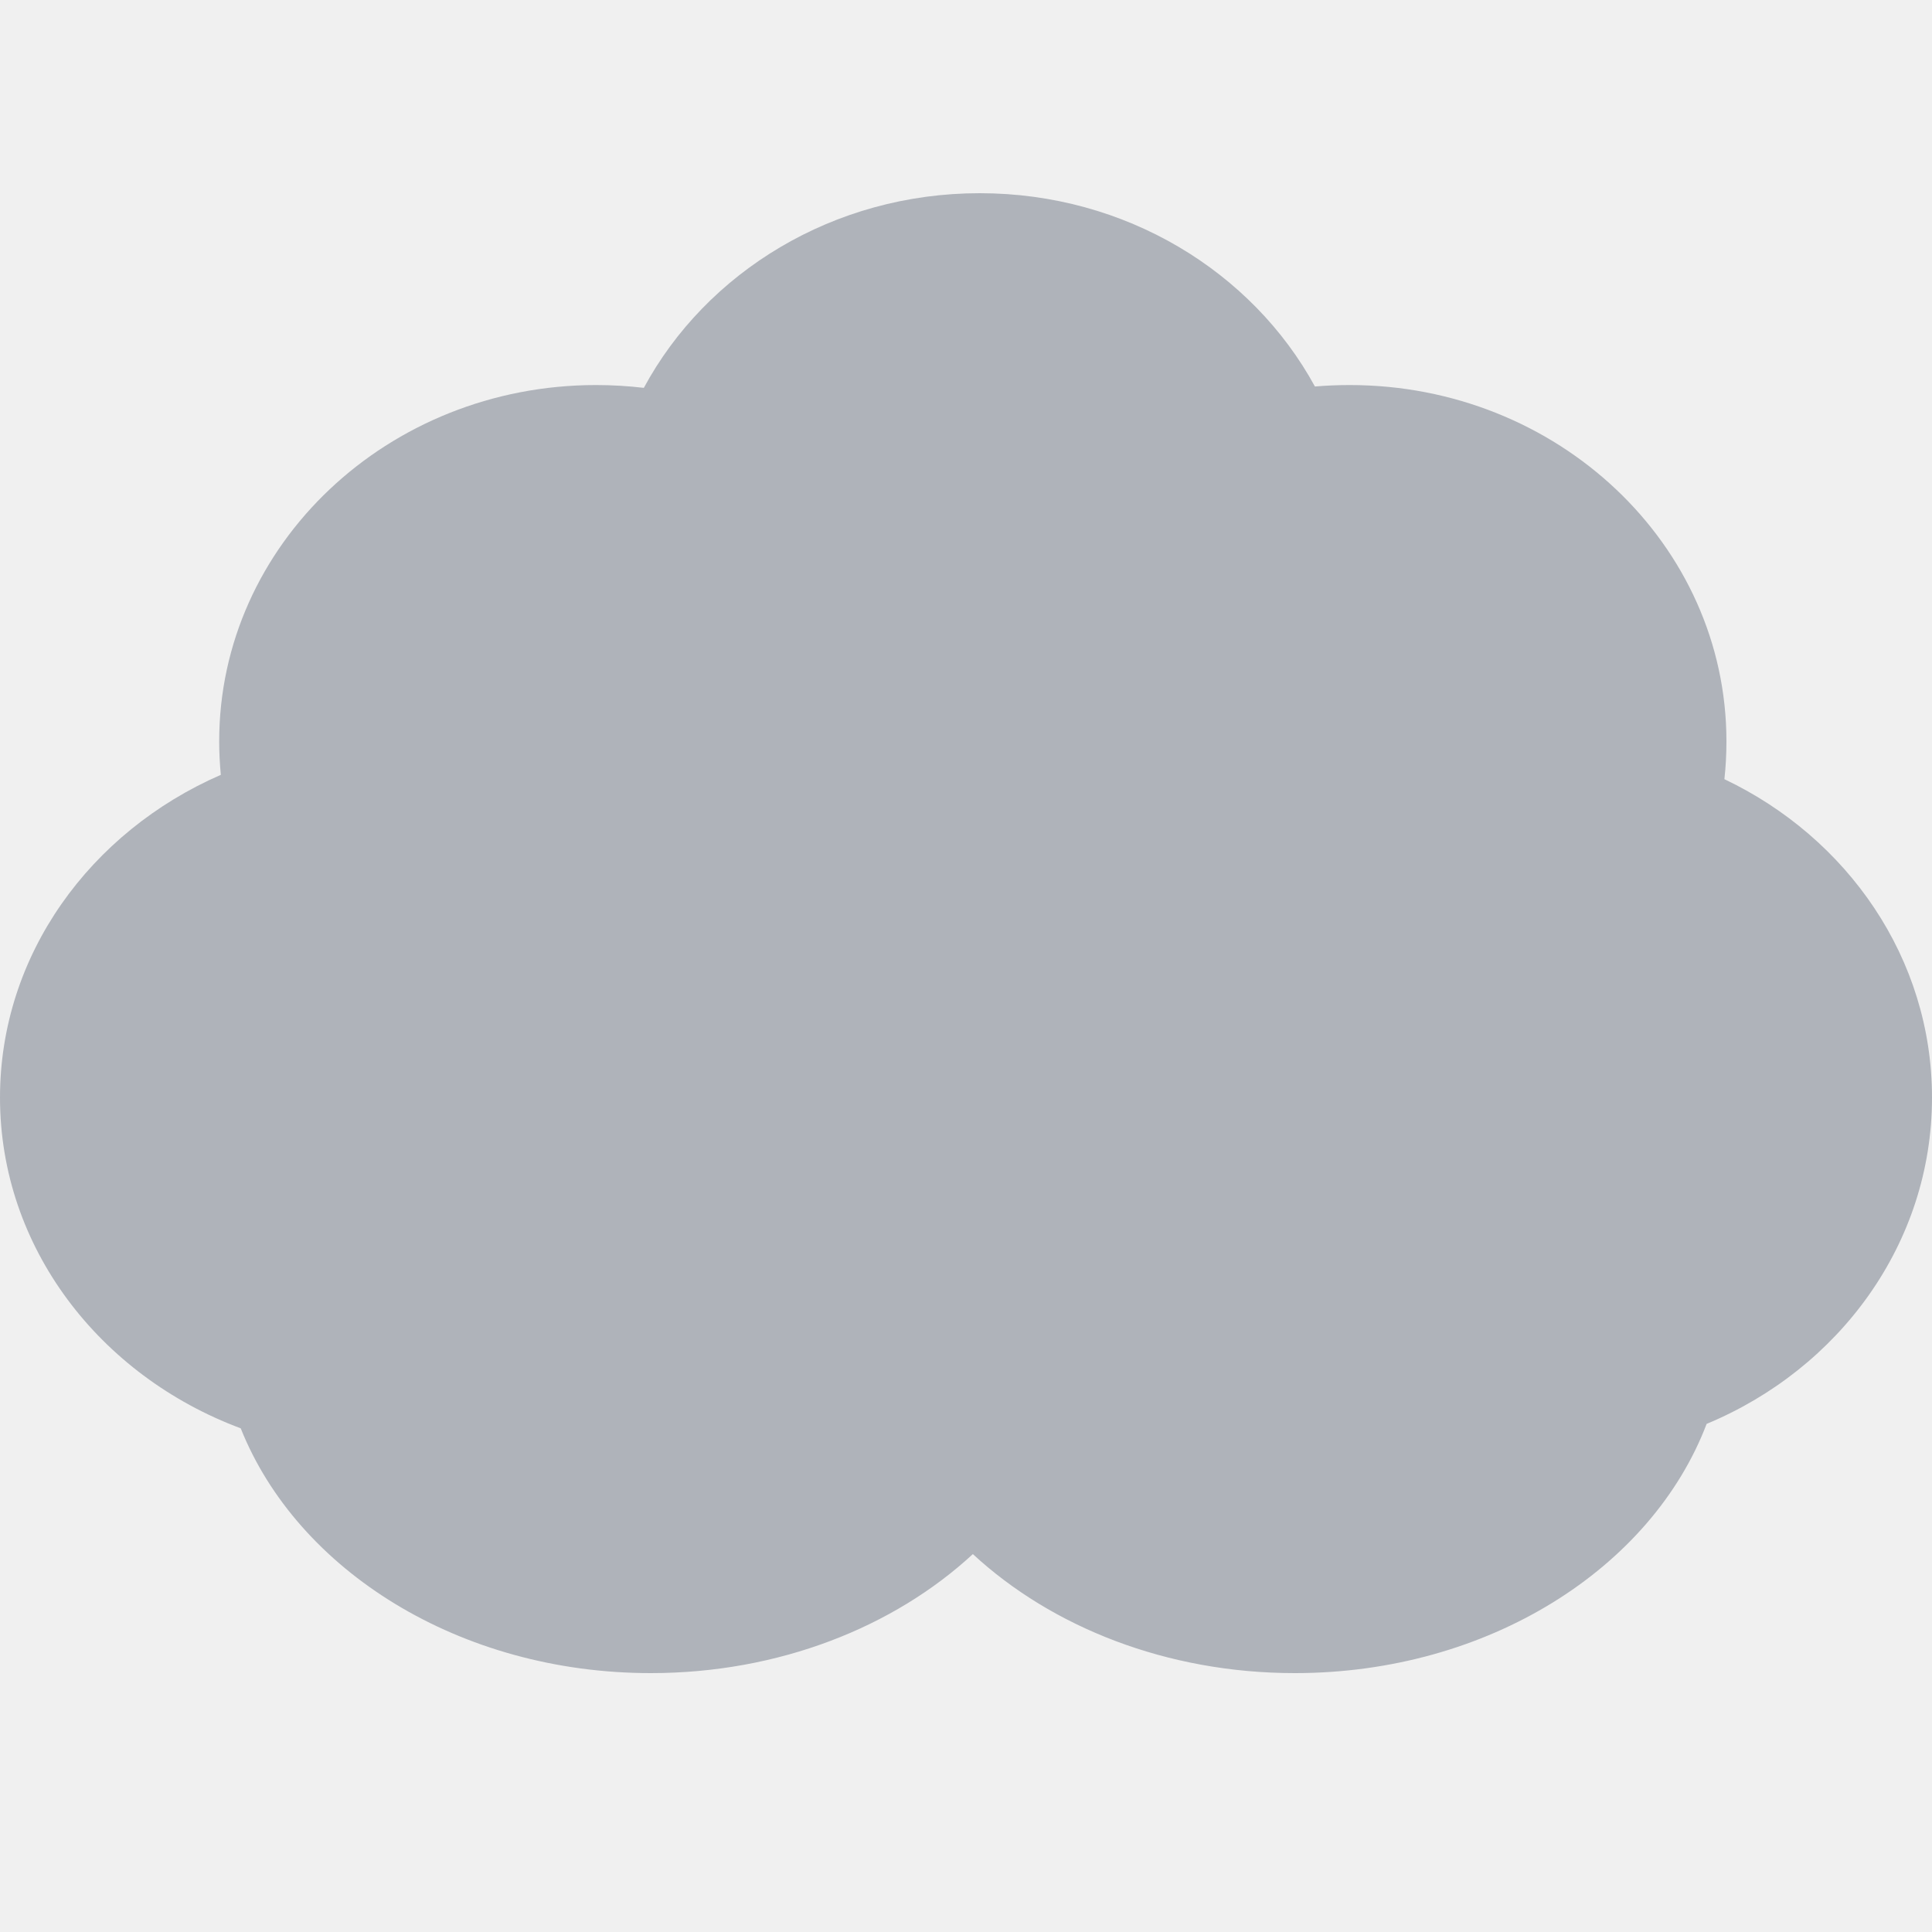
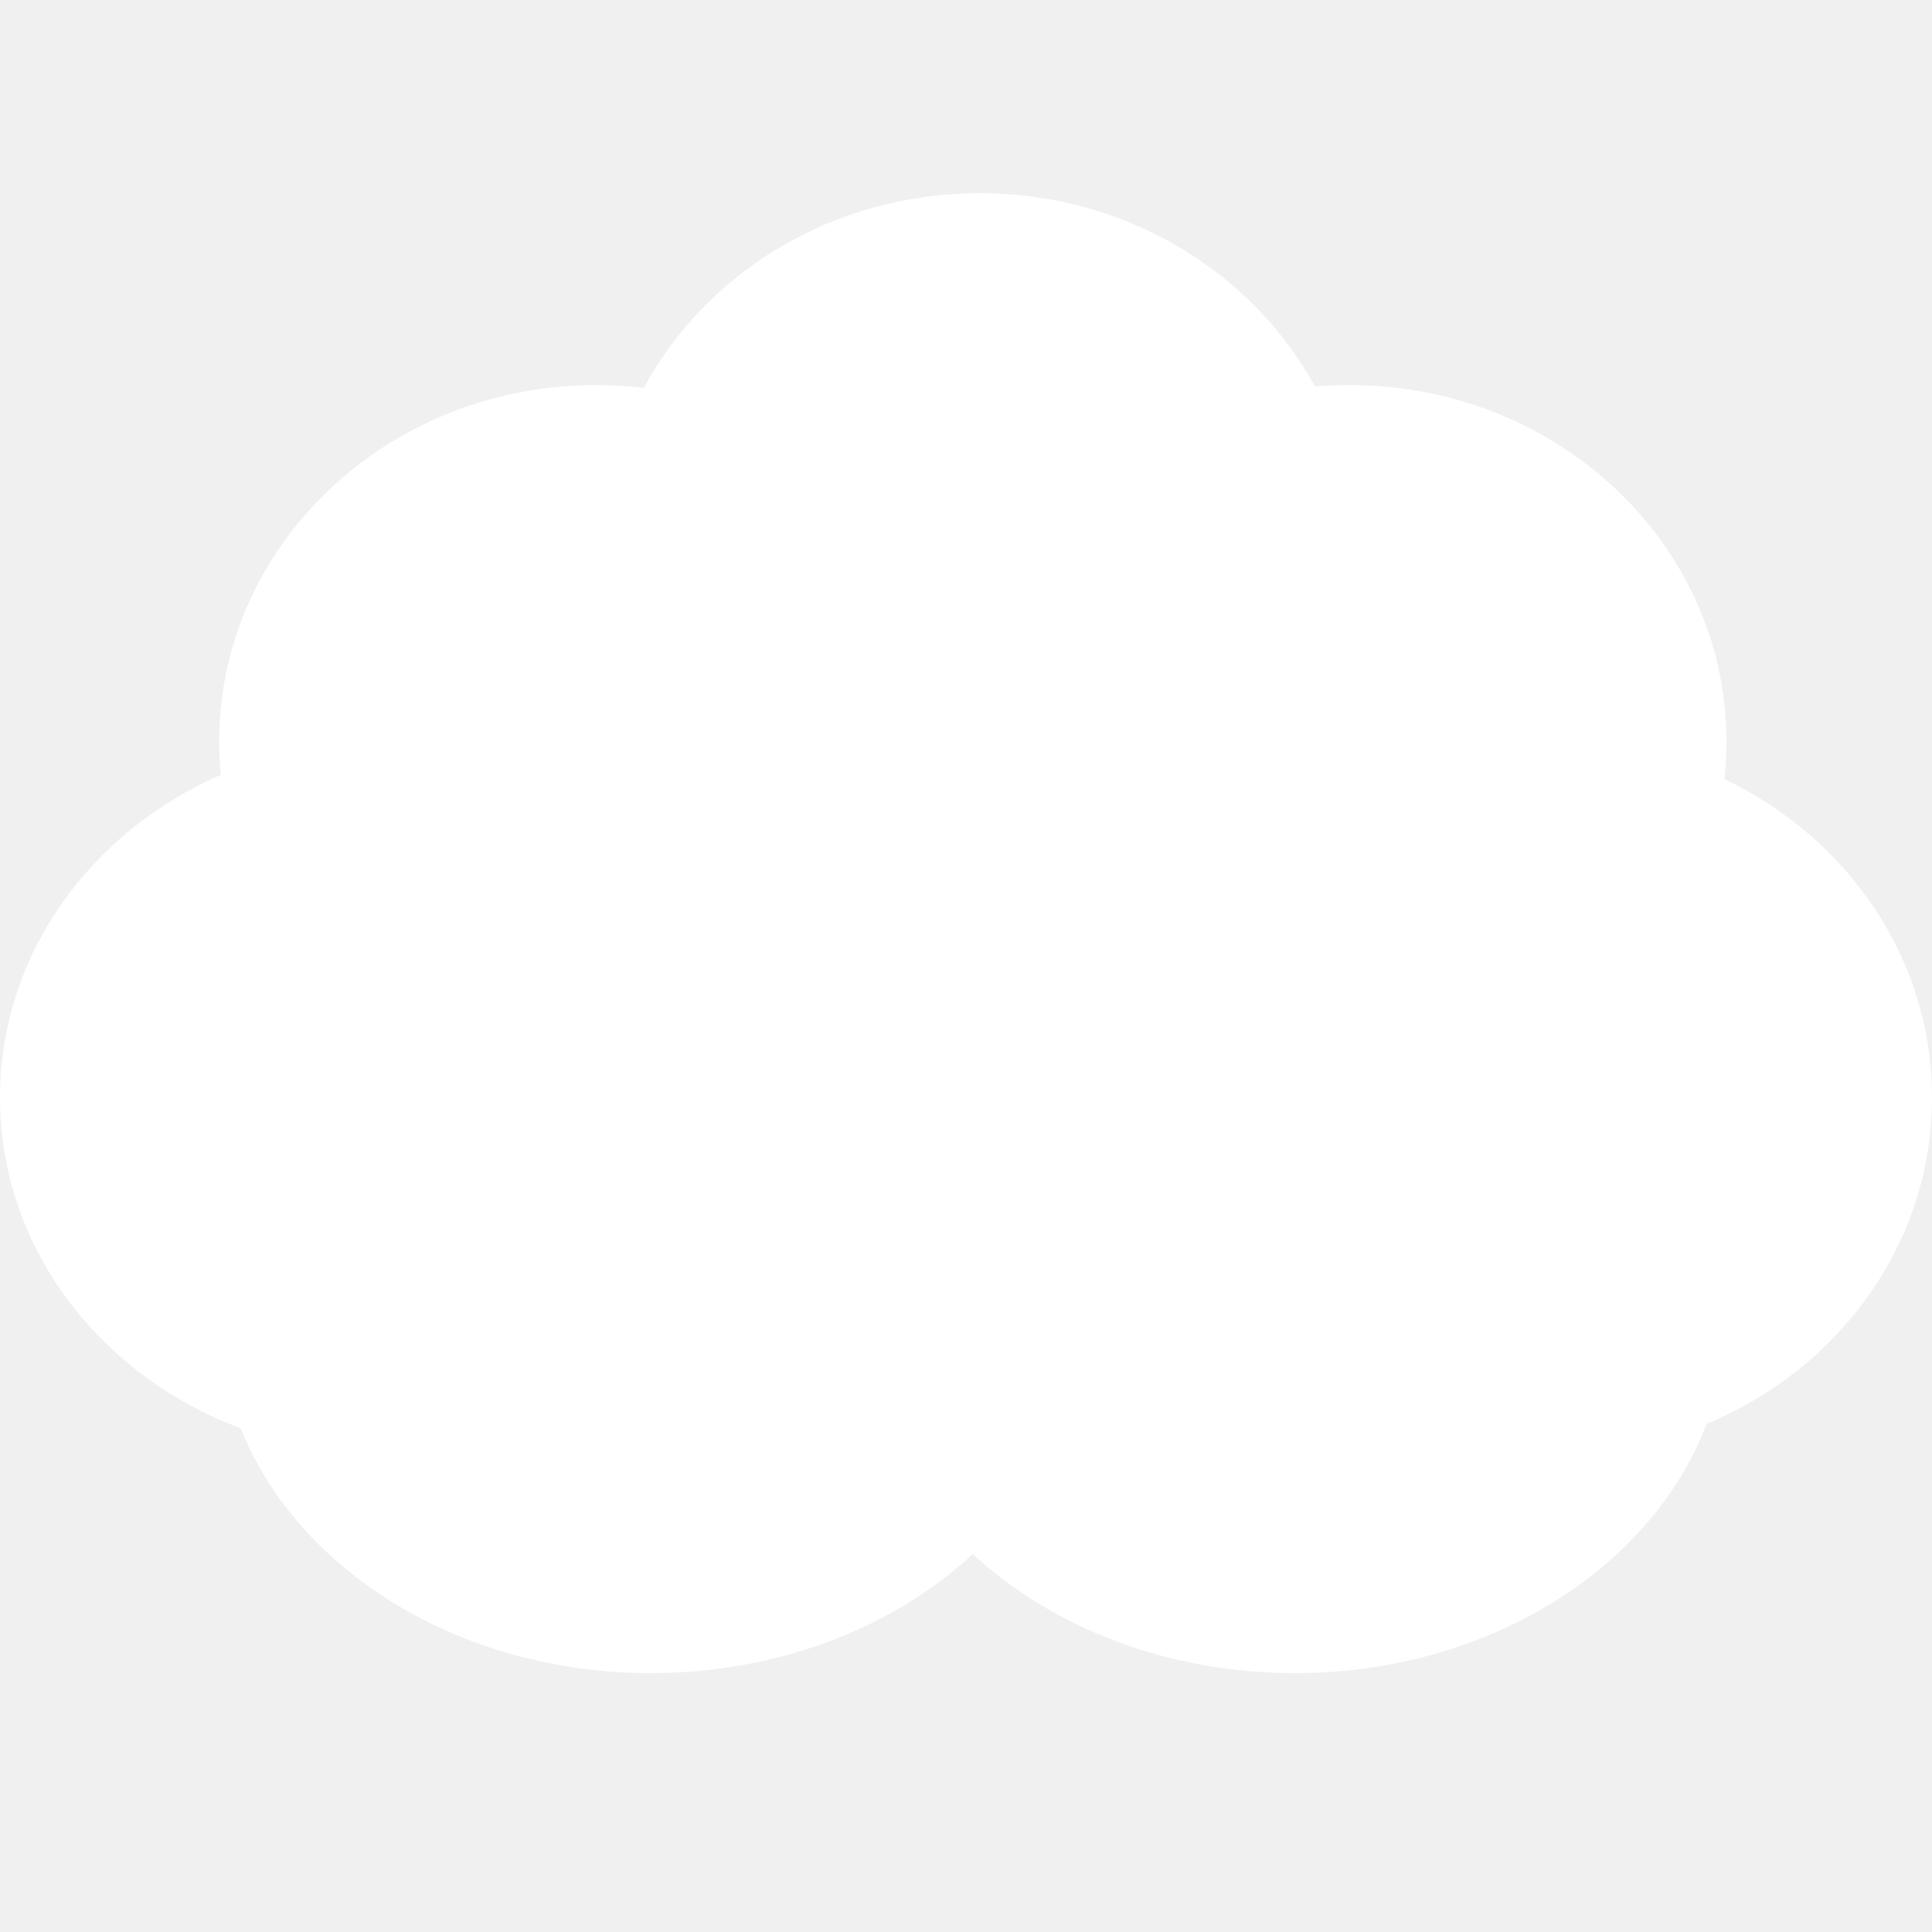
<svg xmlns="http://www.w3.org/2000/svg" width="20" height="20" viewBox="0 0 20 20" fill="none">
-   <g clip-path="url(#clip0_535_12022)">
-     <path fill-rule="evenodd" clip-rule="evenodd" d="M17.851 8.066C17.865 7.937 17.872 7.806 17.872 7.674C17.872 5.637 16.126 3.986 13.972 3.986C13.85 3.986 13.73 3.991 13.612 4.001C12.964 2.813 11.653 2 10.142 2C8.625 2 7.31 2.819 6.665 4.015C6.503 3.996 6.338 3.986 6.17 3.986C4.016 3.986 2.269 5.637 2.269 7.674C2.269 7.791 2.275 7.907 2.286 8.021C0.935 8.61 0 9.884 0 11.362C0 12.913 1.031 14.241 2.492 14.786C3.079 16.257 4.758 17.32 6.737 17.32C8.062 17.32 9.253 16.844 10.071 16.088C10.889 16.844 12.079 17.32 13.404 17.32C15.404 17.32 17.098 16.235 17.667 14.74C19.041 14.169 20 12.871 20 11.362C20 9.92 19.125 8.672 17.851 8.066Z" fill="#AFB3BA" />
+   <g clip-path="url(#clip0_535_12042)">
+     <path fill-rule="evenodd" clip-rule="evenodd" d="M17.851 8.066C17.865 7.937 17.872 7.806 17.872 7.674C17.872 5.637 16.126 3.986 13.972 3.986C13.85 3.986 13.73 3.991 13.612 4.001C12.964 2.813 11.653 2 10.142 2C8.625 2 7.31 2.819 6.665 4.015C6.503 3.996 6.338 3.986 6.17 3.986C4.016 3.986 2.269 5.637 2.269 7.674C2.269 7.791 2.275 7.907 2.286 8.021C0.935 8.61 0 9.884 0 11.362C0 12.913 1.031 14.241 2.492 14.786C3.079 16.257 4.758 17.32 6.737 17.32C8.062 17.32 9.253 16.844 10.071 16.088C10.889 16.844 12.079 17.32 13.404 17.32C15.404 17.32 17.098 16.235 17.667 14.74C19.041 14.169 20 12.871 20 11.362C20 9.92 19.125 8.672 17.851 8.066Z" fill="white" />
  </g>
  <defs>
-     <clipPath id="clip0_535_12022">
+     <clipPath id="clip0_535_12042">
      <rect width="20" height="20" fill="white" />
    </clipPath>
  </defs>
</svg>
